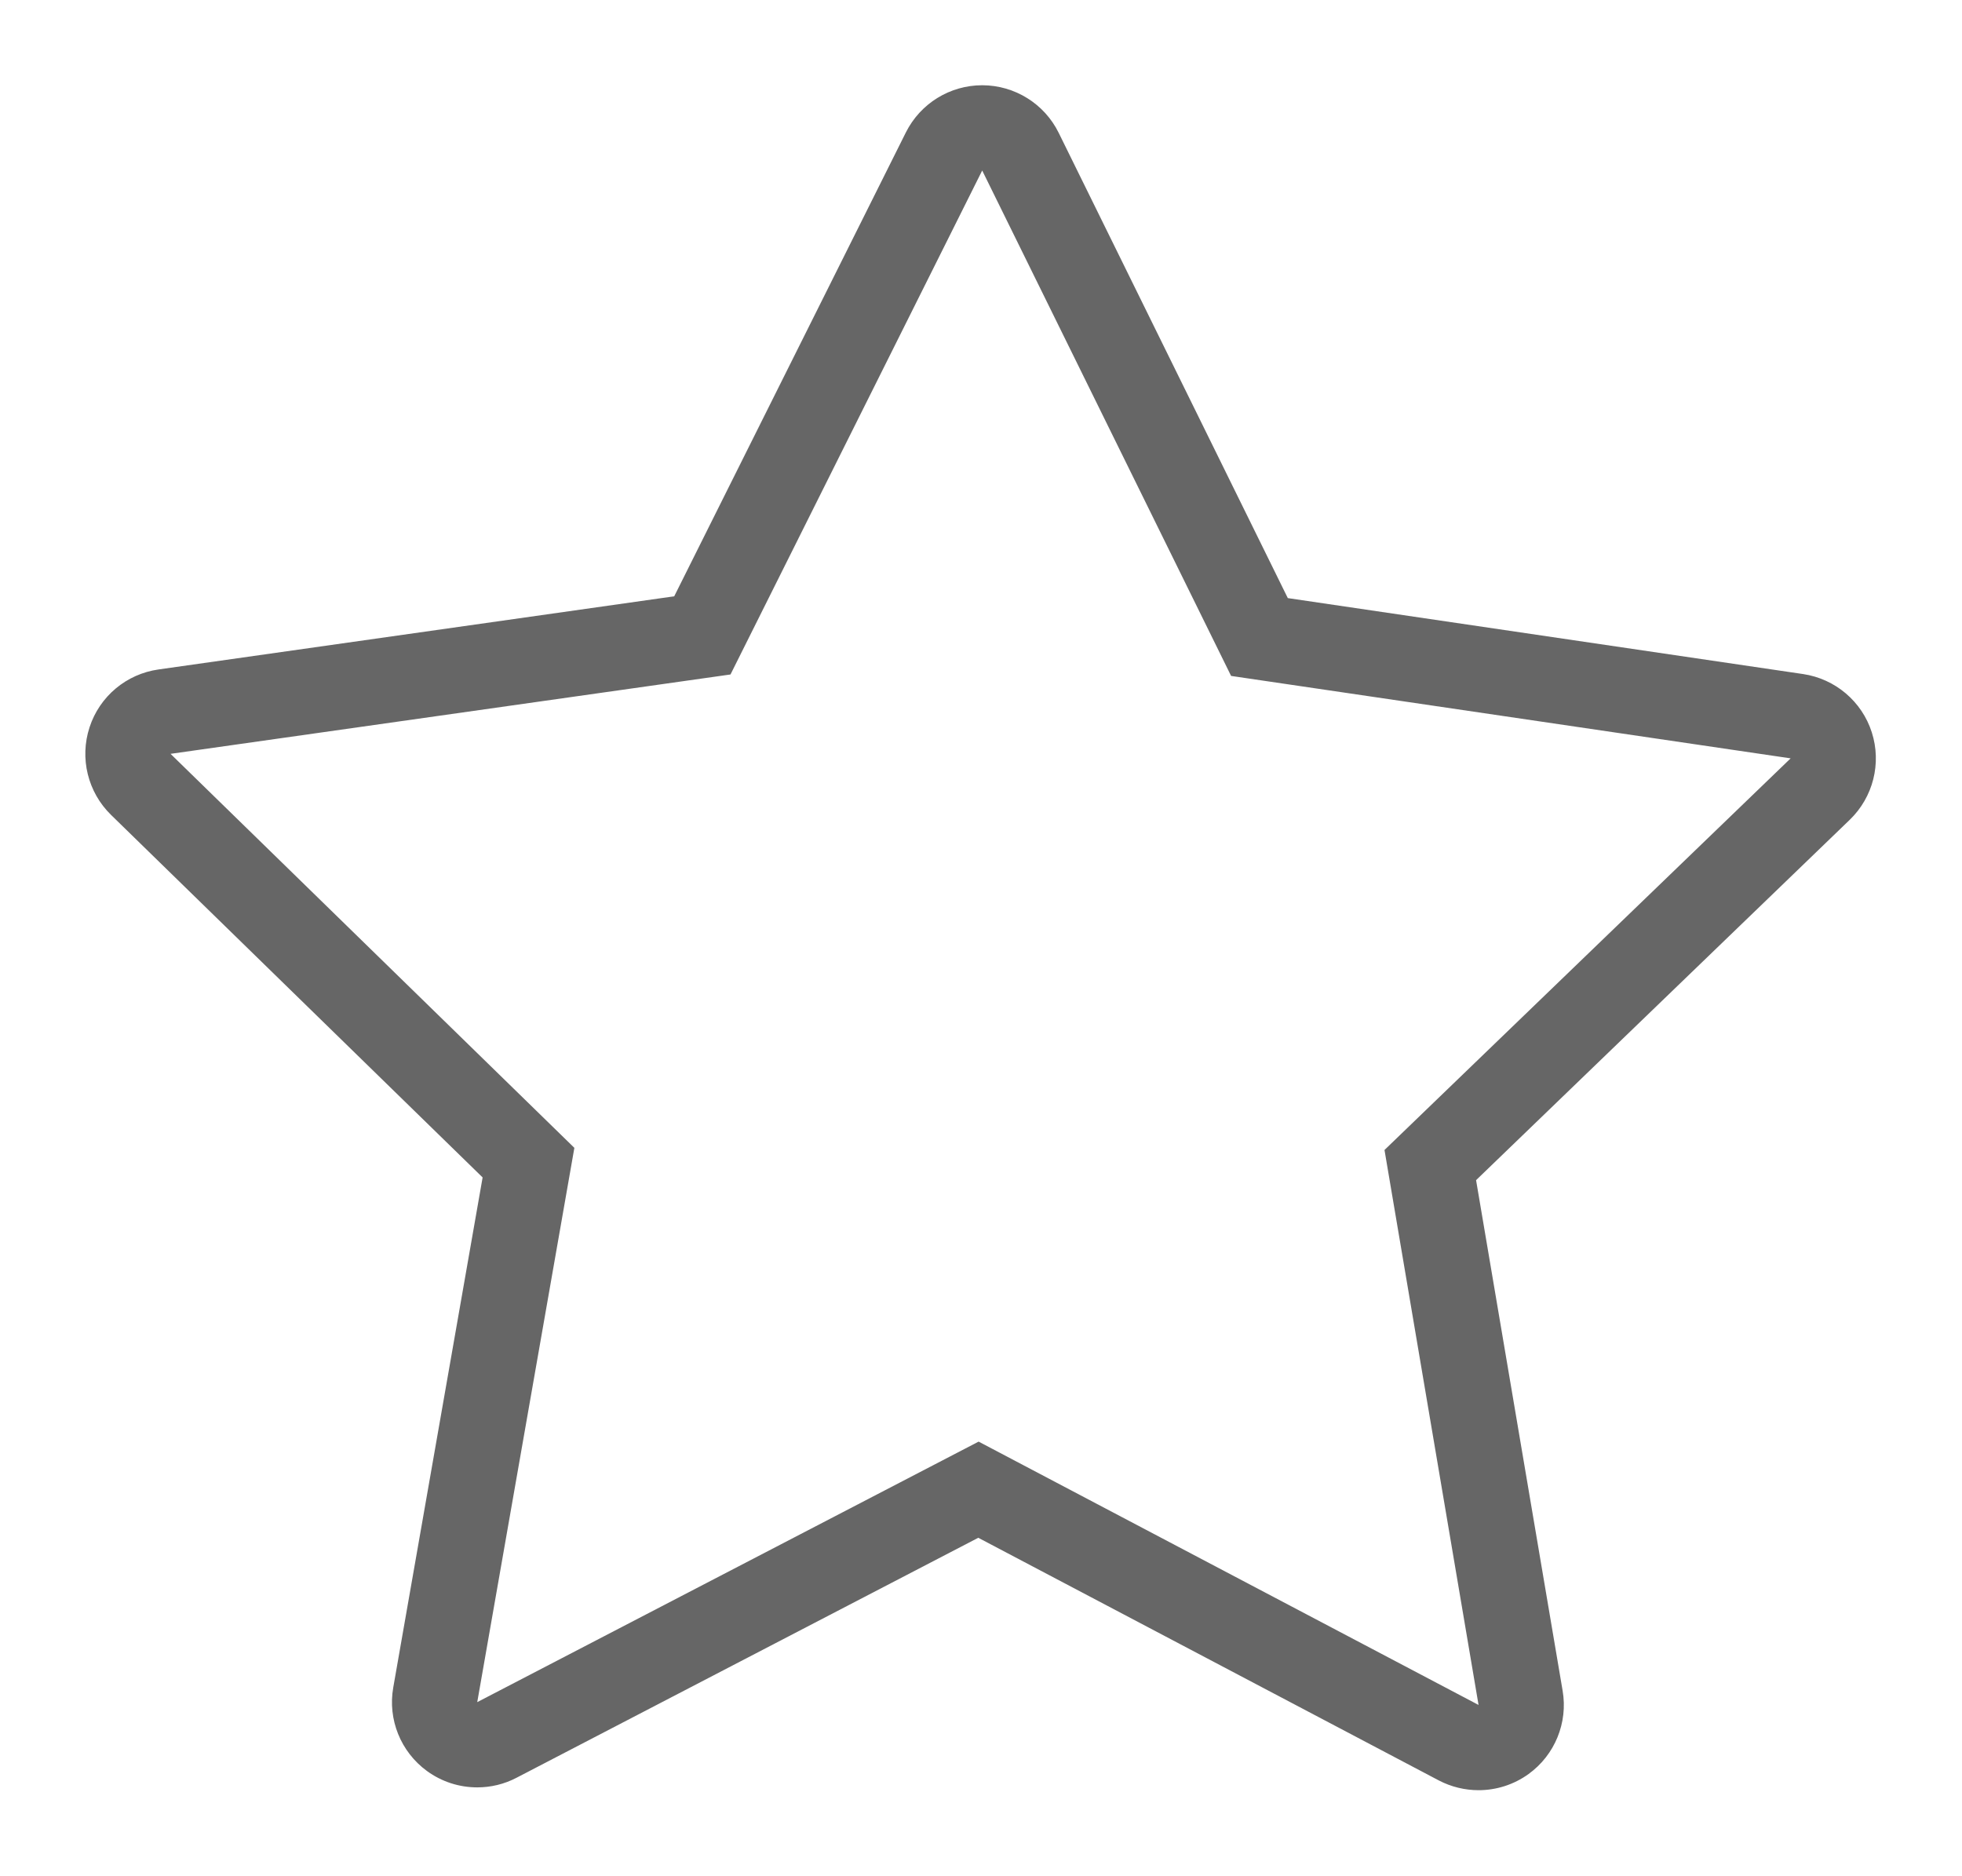
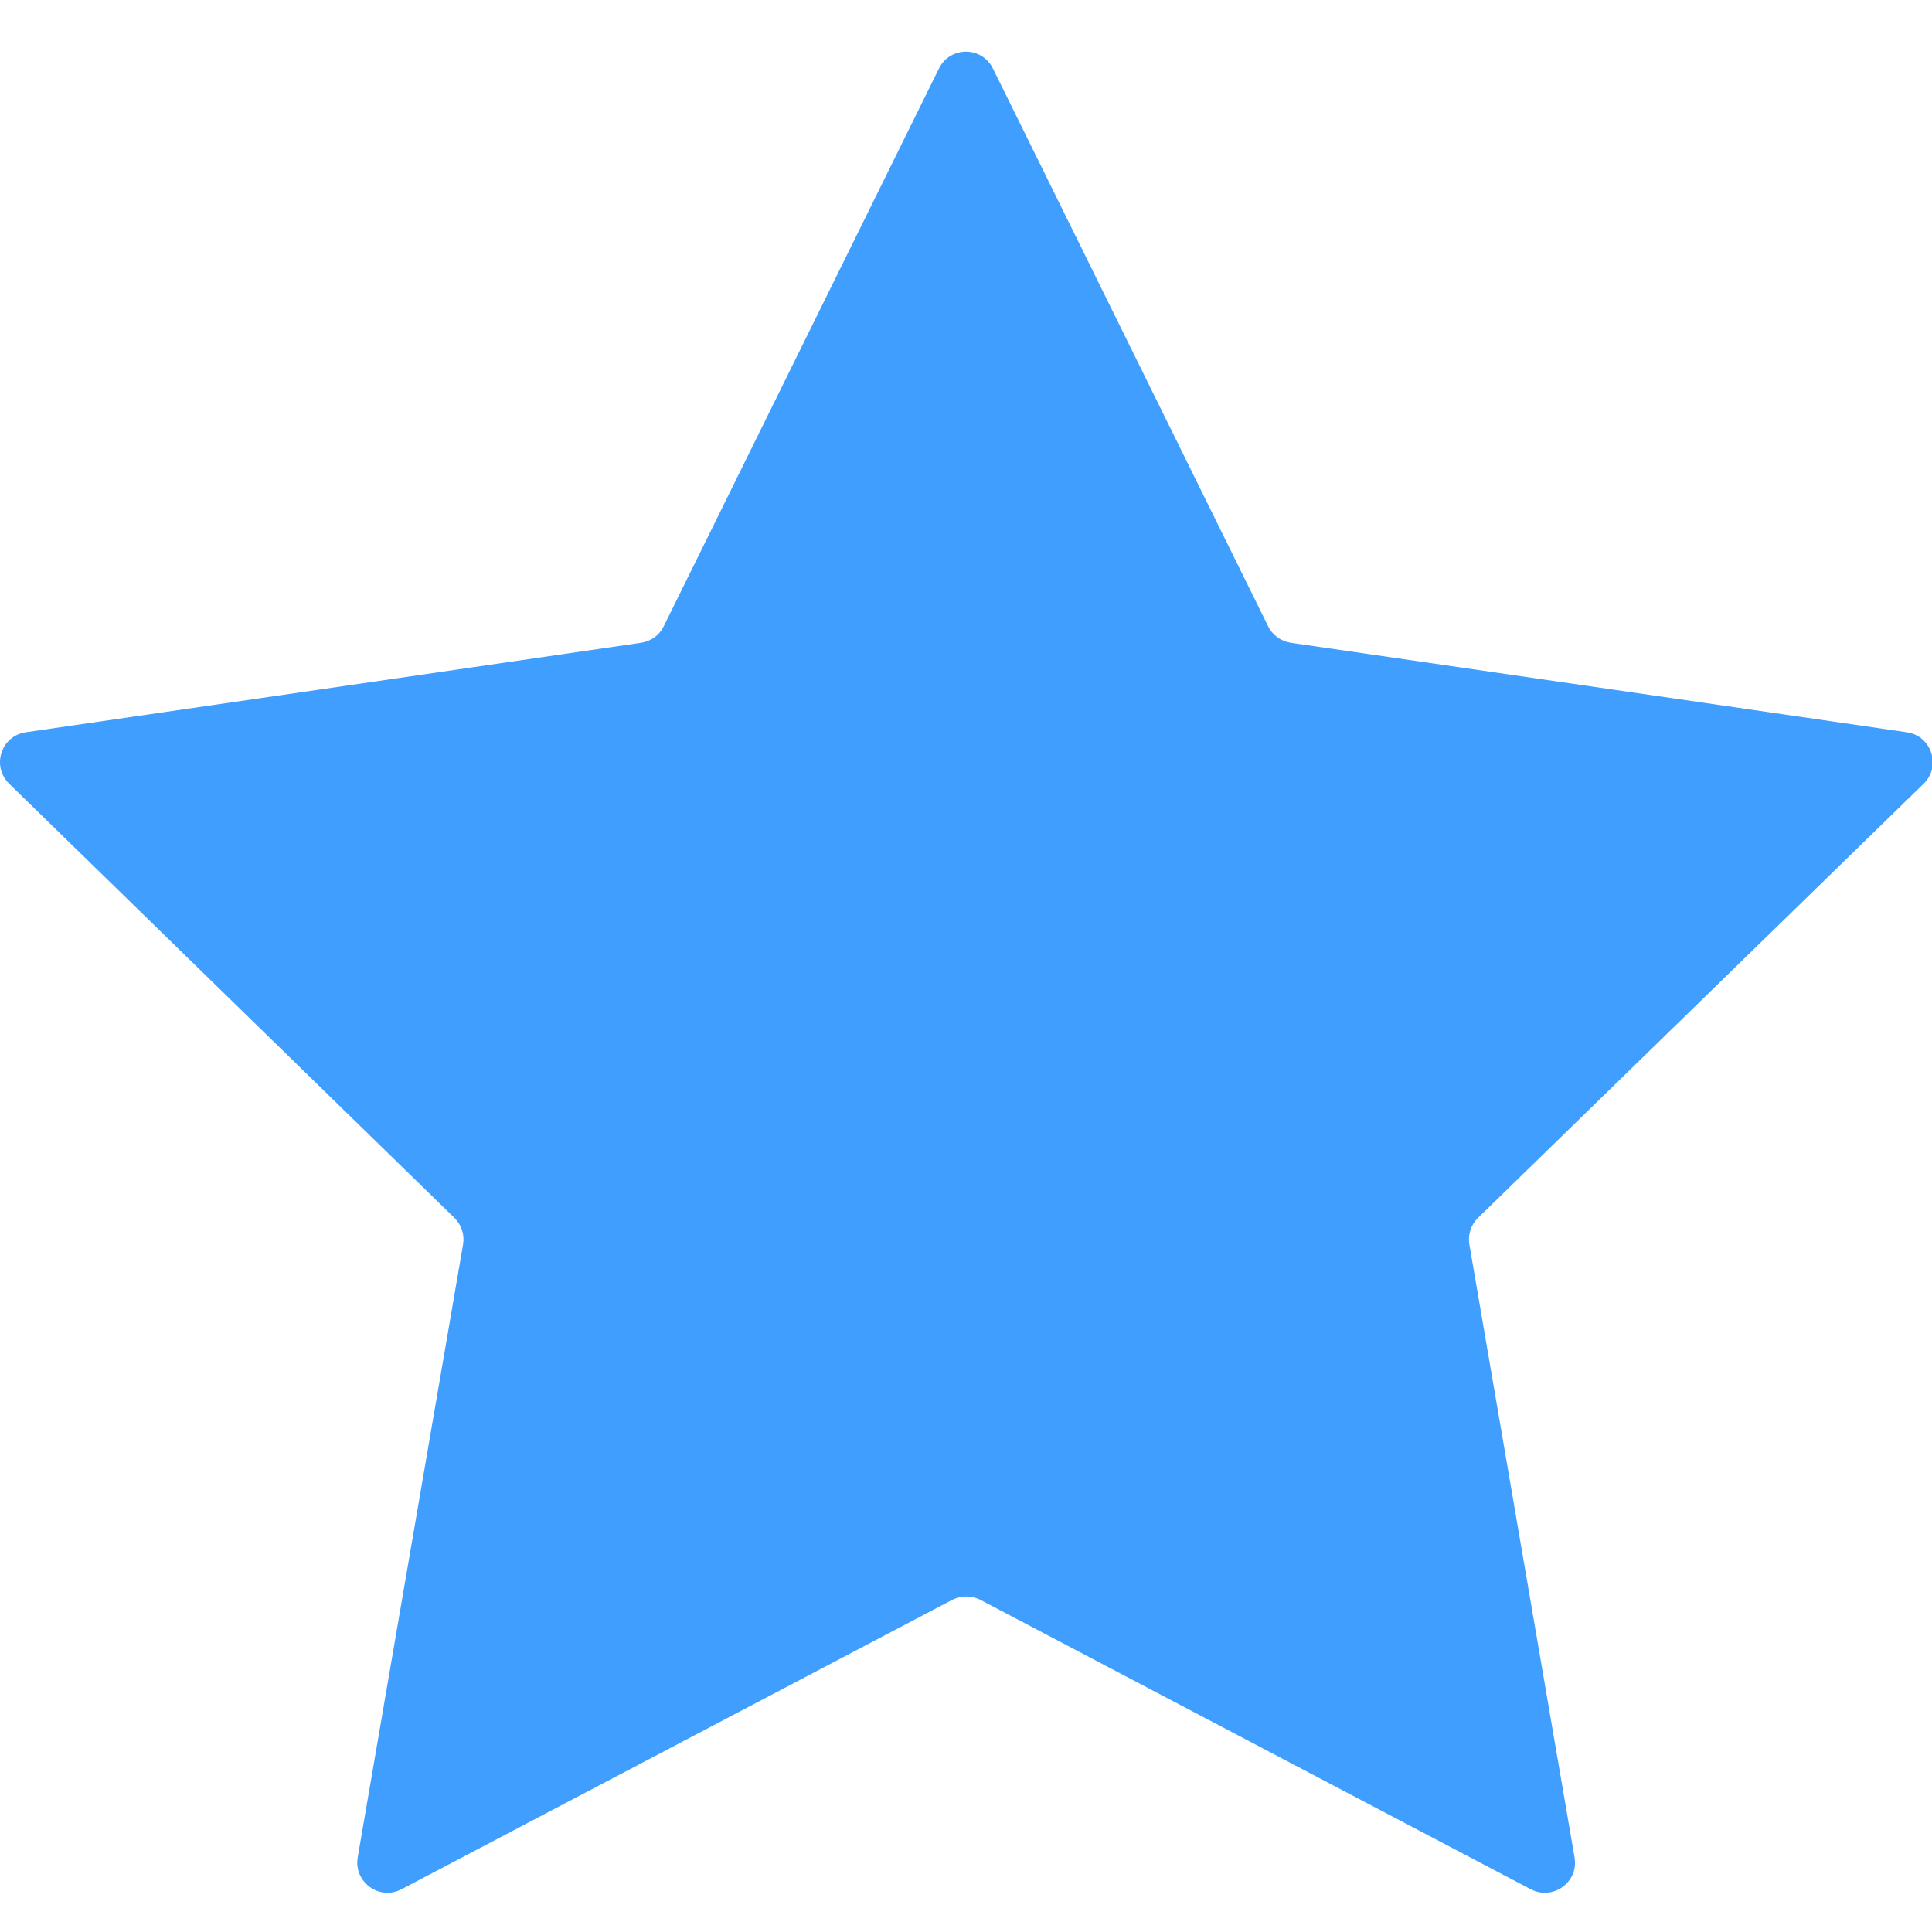
- <svg xmlns="http://www.w3.org/2000/svg" t="1710981842439" class="icon" viewBox="0 0 1071 1024" version="1.1" p-id="4393" width="209.18" height="200">
-   <path d="M536.157 93.091l135.866 275.968L977.455 414.068l-221.696 213.83L807.098 930.909l-272.896-143.779-273.687 142.243 53.015-302.639L93.091 411.601l305.664-43.334L536.157 93.091M536.157 46.545c-17.641 0-33.745 9.961-41.658 25.74L368.035 325.585 86.575 365.521C68.98 367.988 54.365 380.23 48.873 397.126c-5.492 16.849-0.977 35.375 11.729 47.802l202.845 197.958-48.78 278.481c-3.072 17.455 4.049 35.095 18.339 45.568 8.145 5.958 17.78 8.983 27.508 8.983 7.354 0 14.708-1.722 21.457-5.26l252.044-131.025 251.345 132.468C792.204 975.686 799.697 977.455 807.098 977.455c9.635 0 19.223-2.979 27.322-8.844 14.336-10.38 21.551-28.02 18.572-45.475l-47.244-278.761 204.009-196.794c12.753-12.335 17.408-30.813 12.009-47.709-5.399-16.896-19.968-29.231-37.516-31.837l-281.274-41.472-125.068-254.045C570.089 56.646 553.937 46.592 536.25 46.545 536.204 46.545 536.157 46.545 536.157 46.545L536.157 46.545z" fill="#666666" p-id="4394" />
+ <svg xmlns="http://www.w3.org/2000/svg" t="1711005085848" class="icon" viewBox="0 0 1025 1024" version="1.1" p-id="4455" width="200" height="200">
+   <path d="M784.164 645.6c-3.8 3.7-5.5 9-4.6 14.2L835.364 985c1.8 10.3-6.4 18.7-15.8 18.7-2.5 0-5-0.6-7.5-1.9L520.164 848.3c-2.3-1.2-4.9-1.8-7.5-1.8s-5.1 0.6-7.5 1.8l-292.1 153.5c-2.5 1.3-5 1.9-7.5 1.9-9.3 0-17.5-8.4-15.8-18.7L245.664 659.8c0.9-5.2-0.8-10.5-4.6-14.2L4.864 415.3C-4.636 406 0.564 389.9 13.664 388l326.5-47.5c5.2-0.8 9.7-4 12-8.8l146-295.9c2.9-5.9 8.6-8.9 14.3-8.9s11.4 3 14.3 8.9l146 295.9c2.3 4.7 6.8 8 12 8.8L1011.664 388c13.1 1.9 18.4 18 8.9 27.3L784.164 645.6z" p-id="4456" fill="#409eff" />
</svg>
